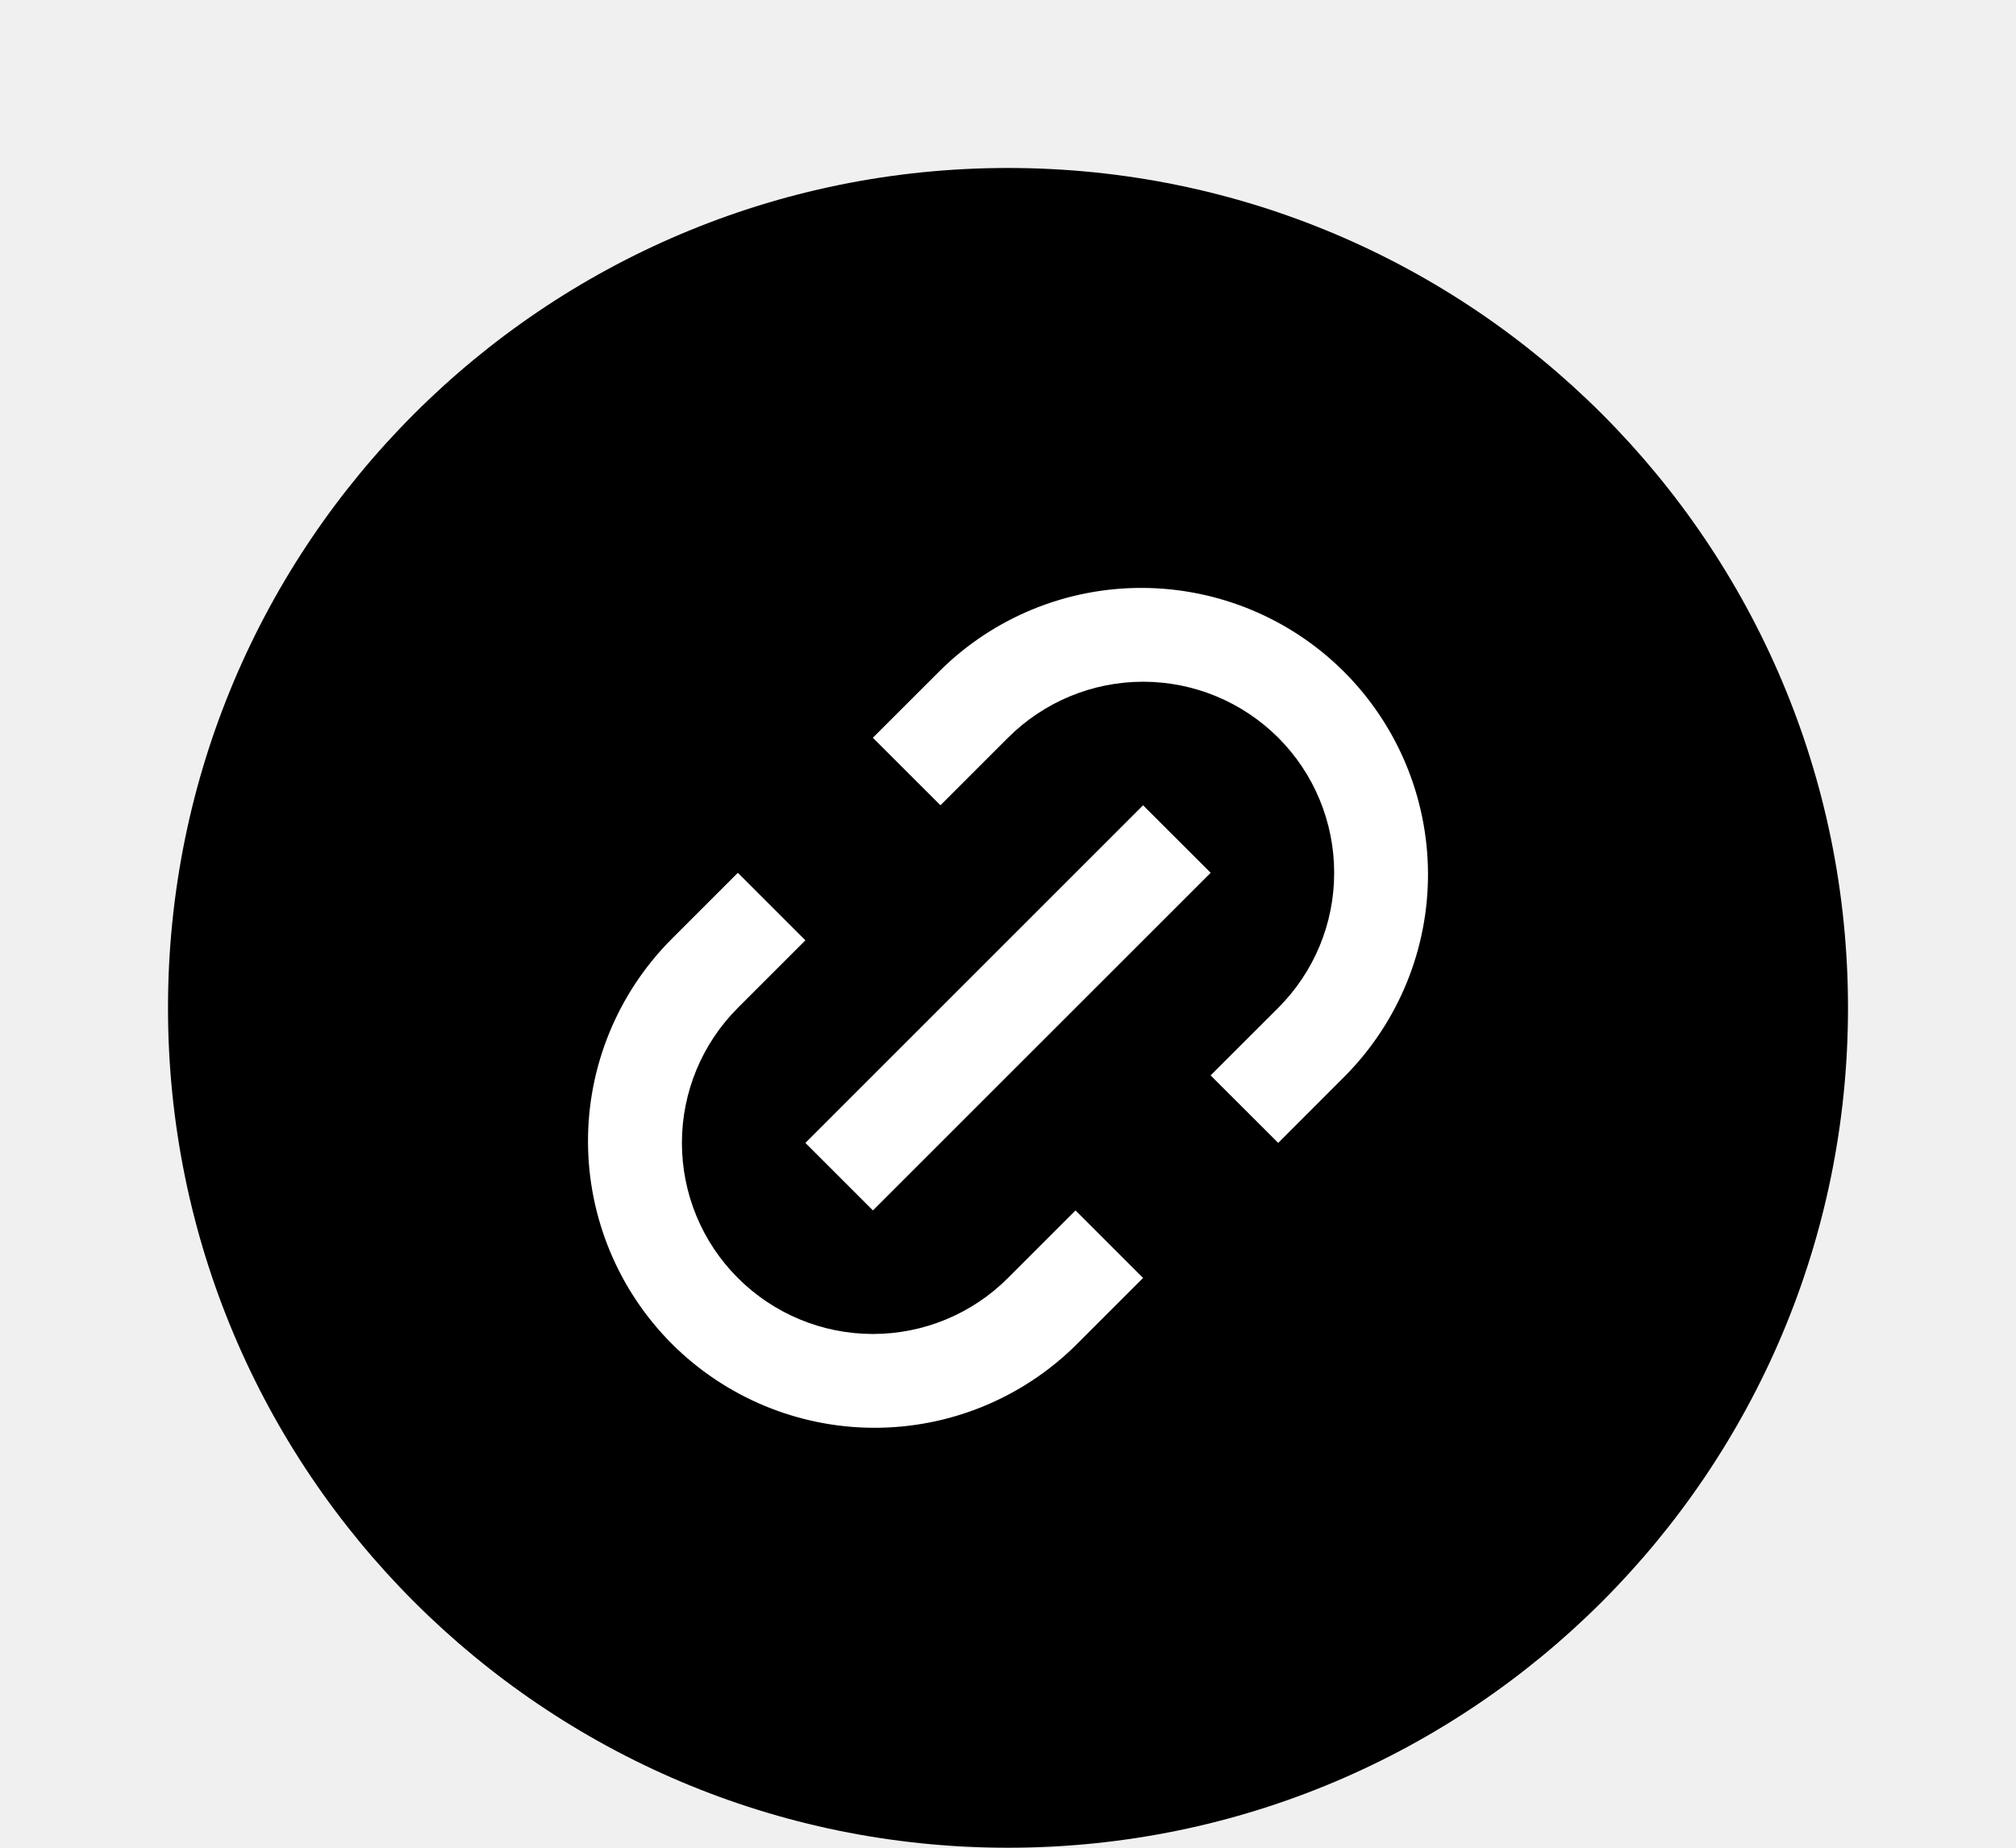
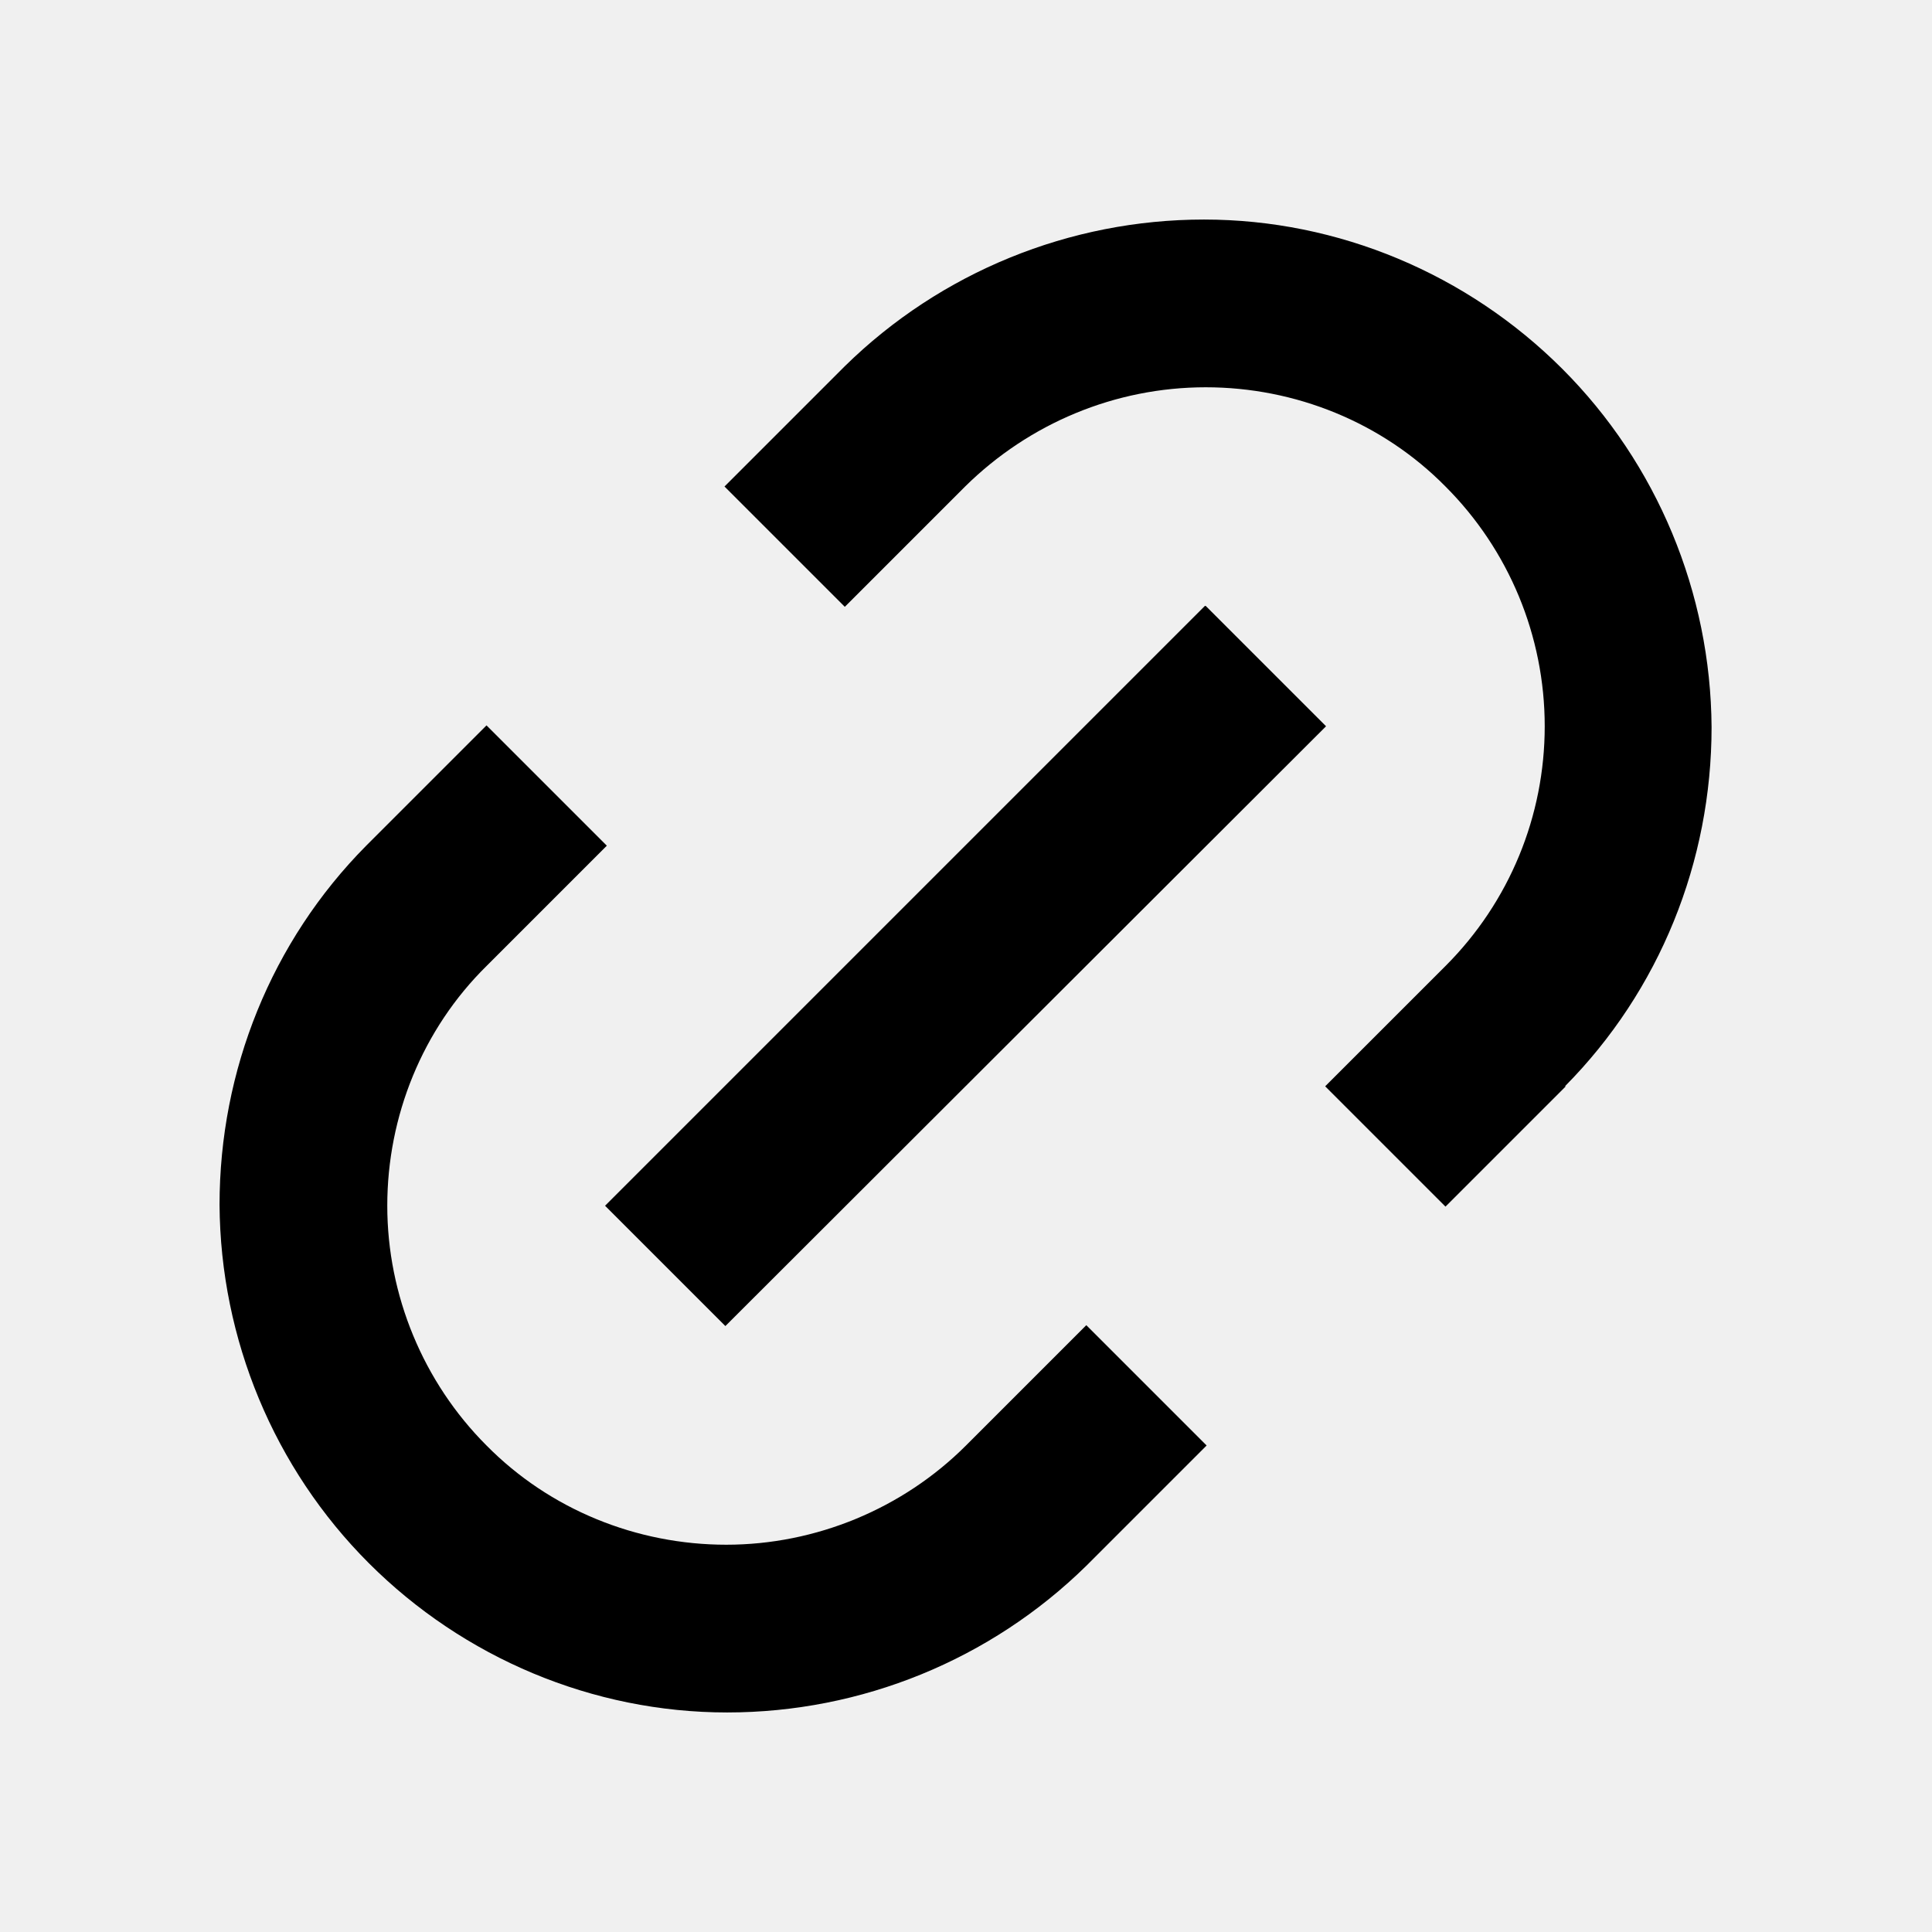
- <svg xmlns="http://www.w3.org/2000/svg" width="24" height="22" viewBox="0 0 24 22" fill="none">
-   <rect x="2" y="2" width="20" height="20" rx="10" fill="black" />
-   <path d="M15.217 13.608L14.412 12.804L15.217 12C15.644 11.573 15.884 10.995 15.883 10.392C15.883 9.788 15.644 9.21 15.217 8.783C14.79 8.357 14.212 8.117 13.609 8.117C13.005 8.117 12.427 8.357 12 8.784L11.196 9.588L10.391 8.784L11.196 7.98C11.837 7.348 12.702 6.996 13.602 7C14.502 7.004 15.364 7.363 16.001 7.999C16.637 8.636 16.996 9.498 17 10.398C17.004 11.297 16.651 12.162 16.02 12.804L15.217 13.608ZM13.608 15.216L12.804 16.02C12.163 16.651 11.298 17.004 10.398 17C9.498 16.996 8.636 16.637 7.999 16.001C7.363 15.364 7.004 14.502 7 13.602C6.996 12.703 7.348 11.838 7.98 11.196L8.784 10.392L9.588 11.196L8.784 12C8.357 12.427 8.118 13.005 8.118 13.608C8.118 14.211 8.357 14.79 8.784 15.216C9.21 15.643 9.789 15.883 10.392 15.883C10.995 15.883 11.574 15.643 12 15.216L12.804 14.412L13.608 15.216ZM13.608 9.588L14.413 10.392L10.392 14.412L9.588 13.608L13.608 9.588Z" fill="white" />
+ <svg xmlns="http://www.w3.org/2000/svg" id="Layer_2" data-name="Layer 2" viewBox="0 0 22 22">
+   <defs>
+     <style>
+       .cls-1 {
+         fill: none;
+       }
+     </style>
+   </defs>
+   <g id="Layer_1-2" data-name="Layer 1">
+     <g>
+       <rect class="cls-1" width="22" height="22" />
+       <path d="M12.37,17.83c-1.09,1.07-2.56,1.67-4.09,1.67-1.53,0-3-.62-4.08-1.7-1.08-1.08-1.69-2.55-1.7-4.08,0-1.53.59-3,1.67-4.09l1.37-1.37,1.37,1.37-1.37,1.37c-.73.72-1.13,1.71-1.13,2.73s.41,2.01,1.13,2.73c.72.73,1.71,1.13,2.73,1.13s2.01-.41,2.73-1.13l1.37-1.37,1.37,1.37-1.37,1.37ZM13.73,6.9l1.37,1.37-6.84,6.83-1.37-1.37,6.83-6.83ZM17.83,12.37l-1.37,1.37-1.37-1.37,1.37-1.37c.73-.73,1.13-1.71,1.13-2.73,0-1.03-.41-2.01-1.13-2.73-.72-.73-1.71-1.13-2.73-1.13-1.03,0-2.01.41-2.74,1.13l-1.37,1.37-1.37-1.37,1.37-1.37c1.09-1.07,2.56-1.67,4.09-1.67,1.53,0,3,.62,4.08,1.7,1.08,1.08,1.69,2.55,1.7,4.08,0,1.53-.59,3-1.67,4.09Z" />
+     </g>
+   </g>
</svg>
